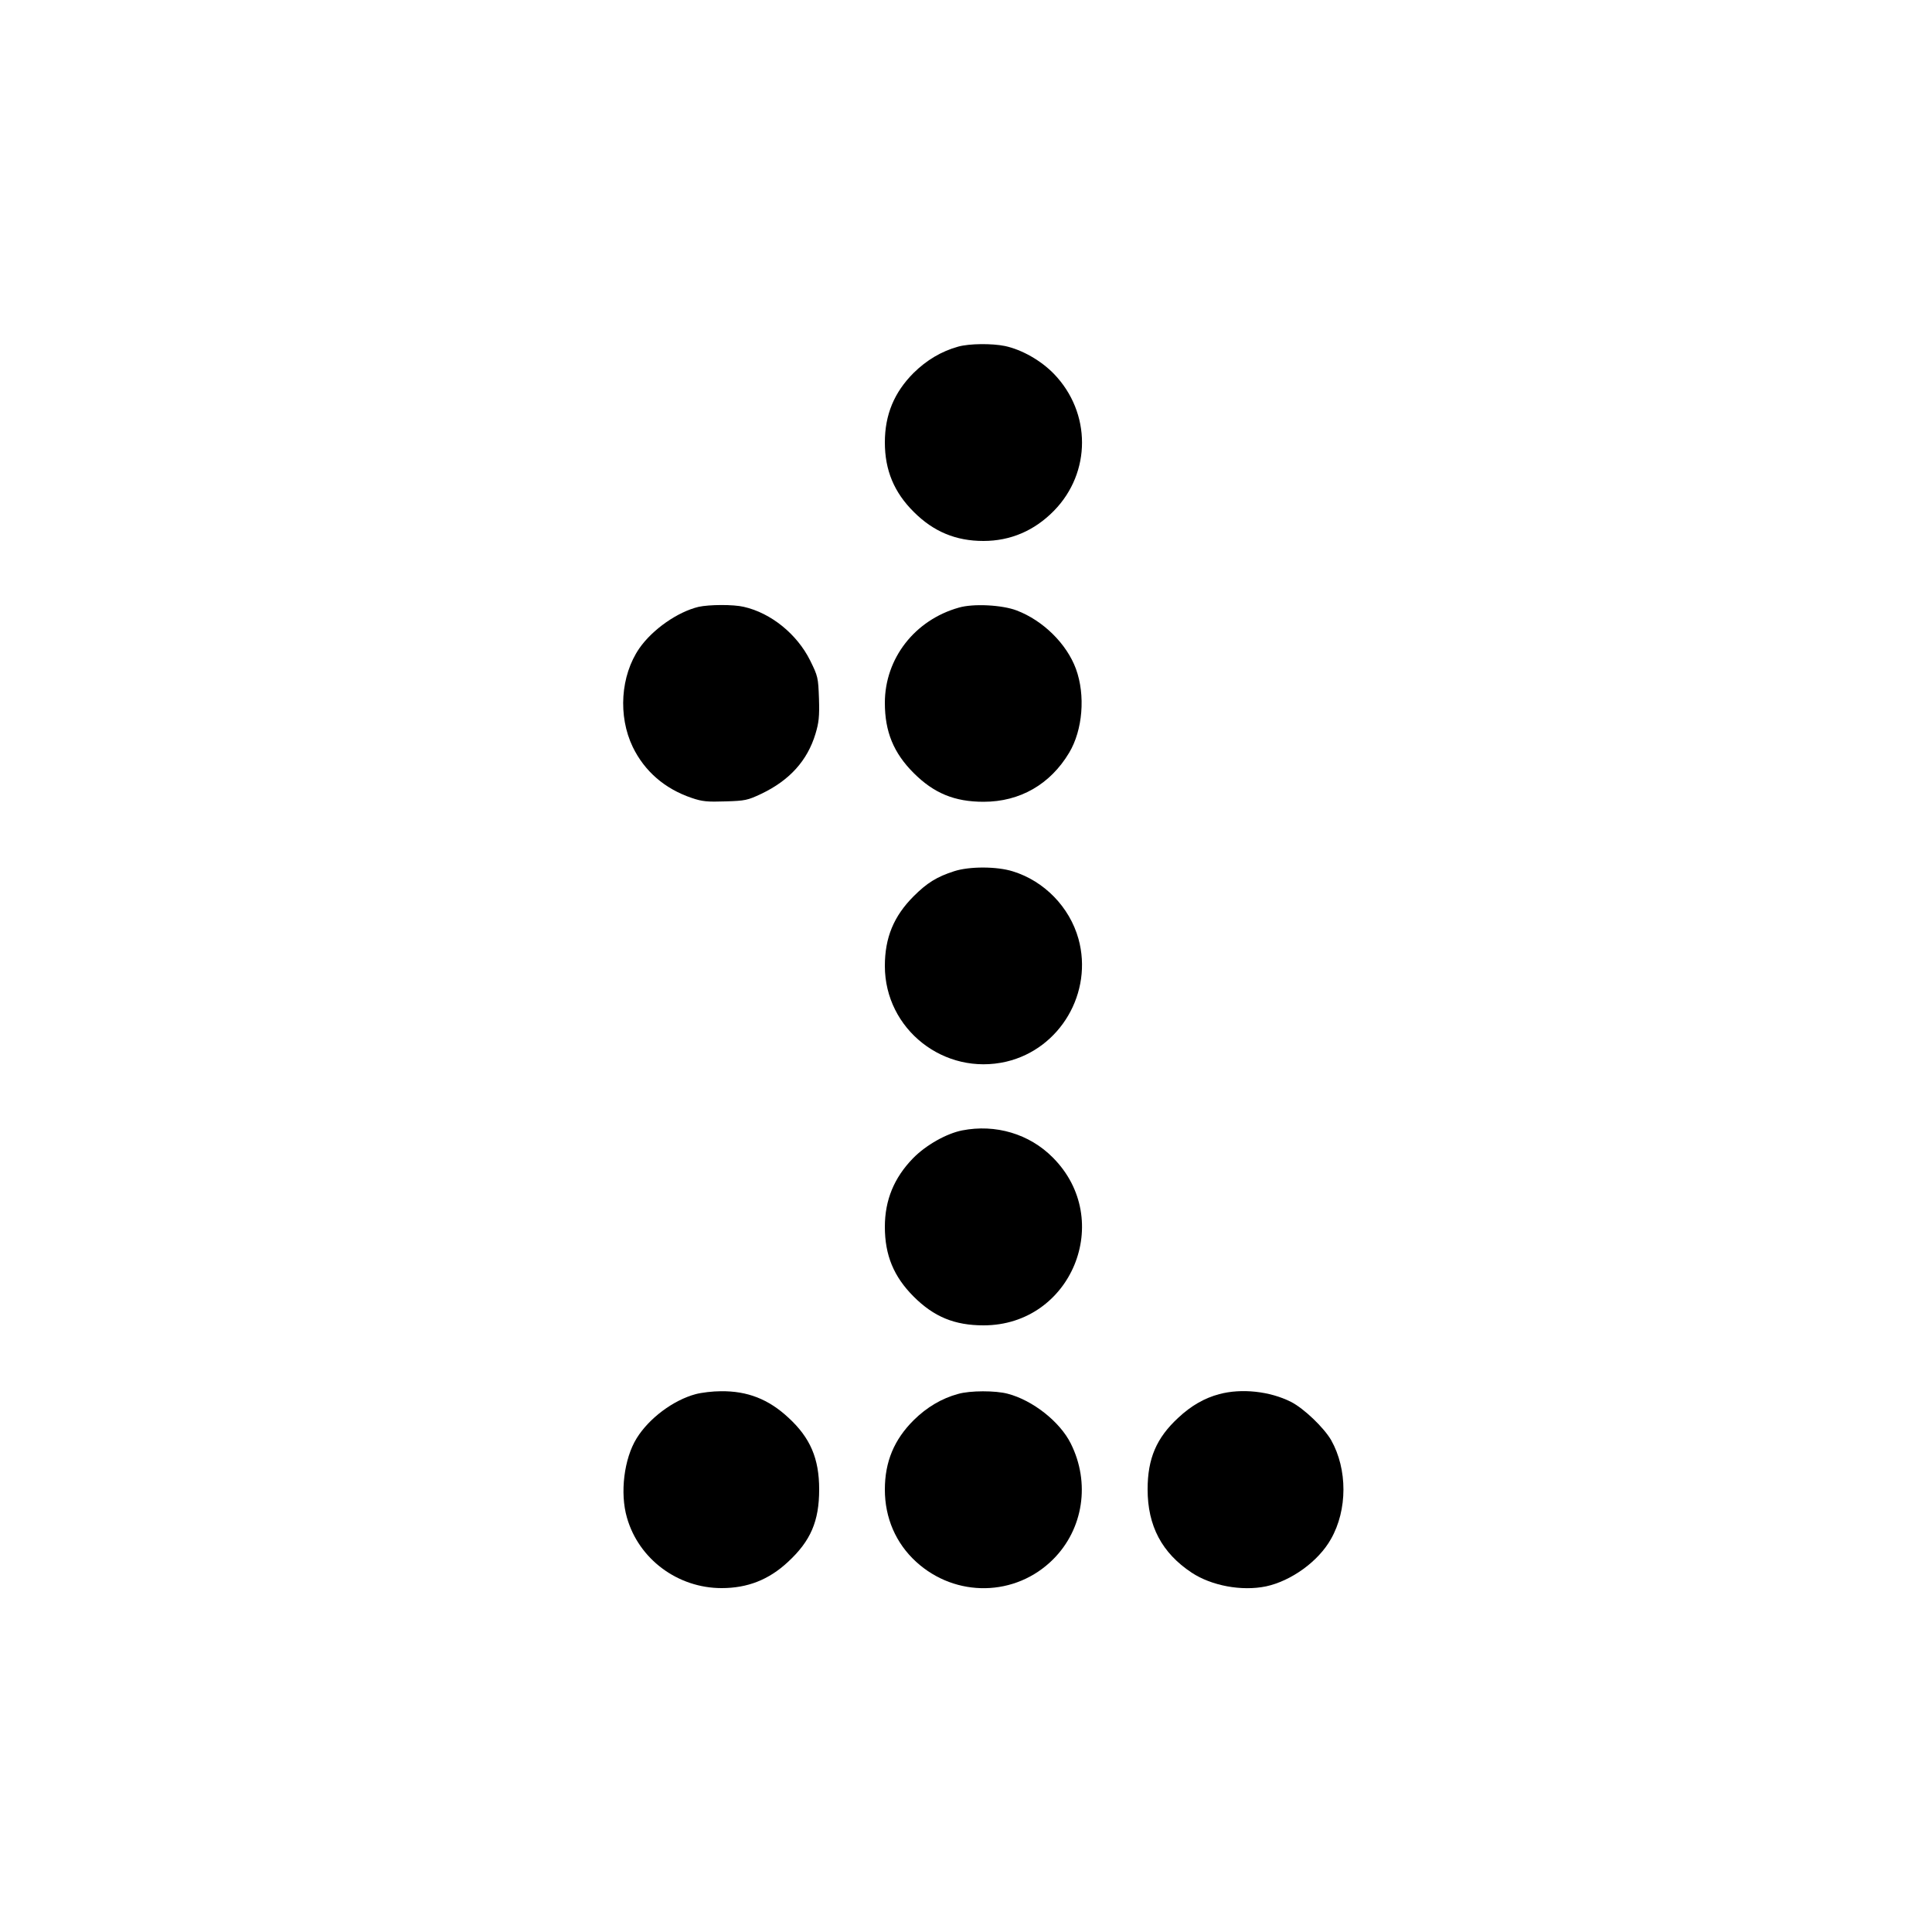
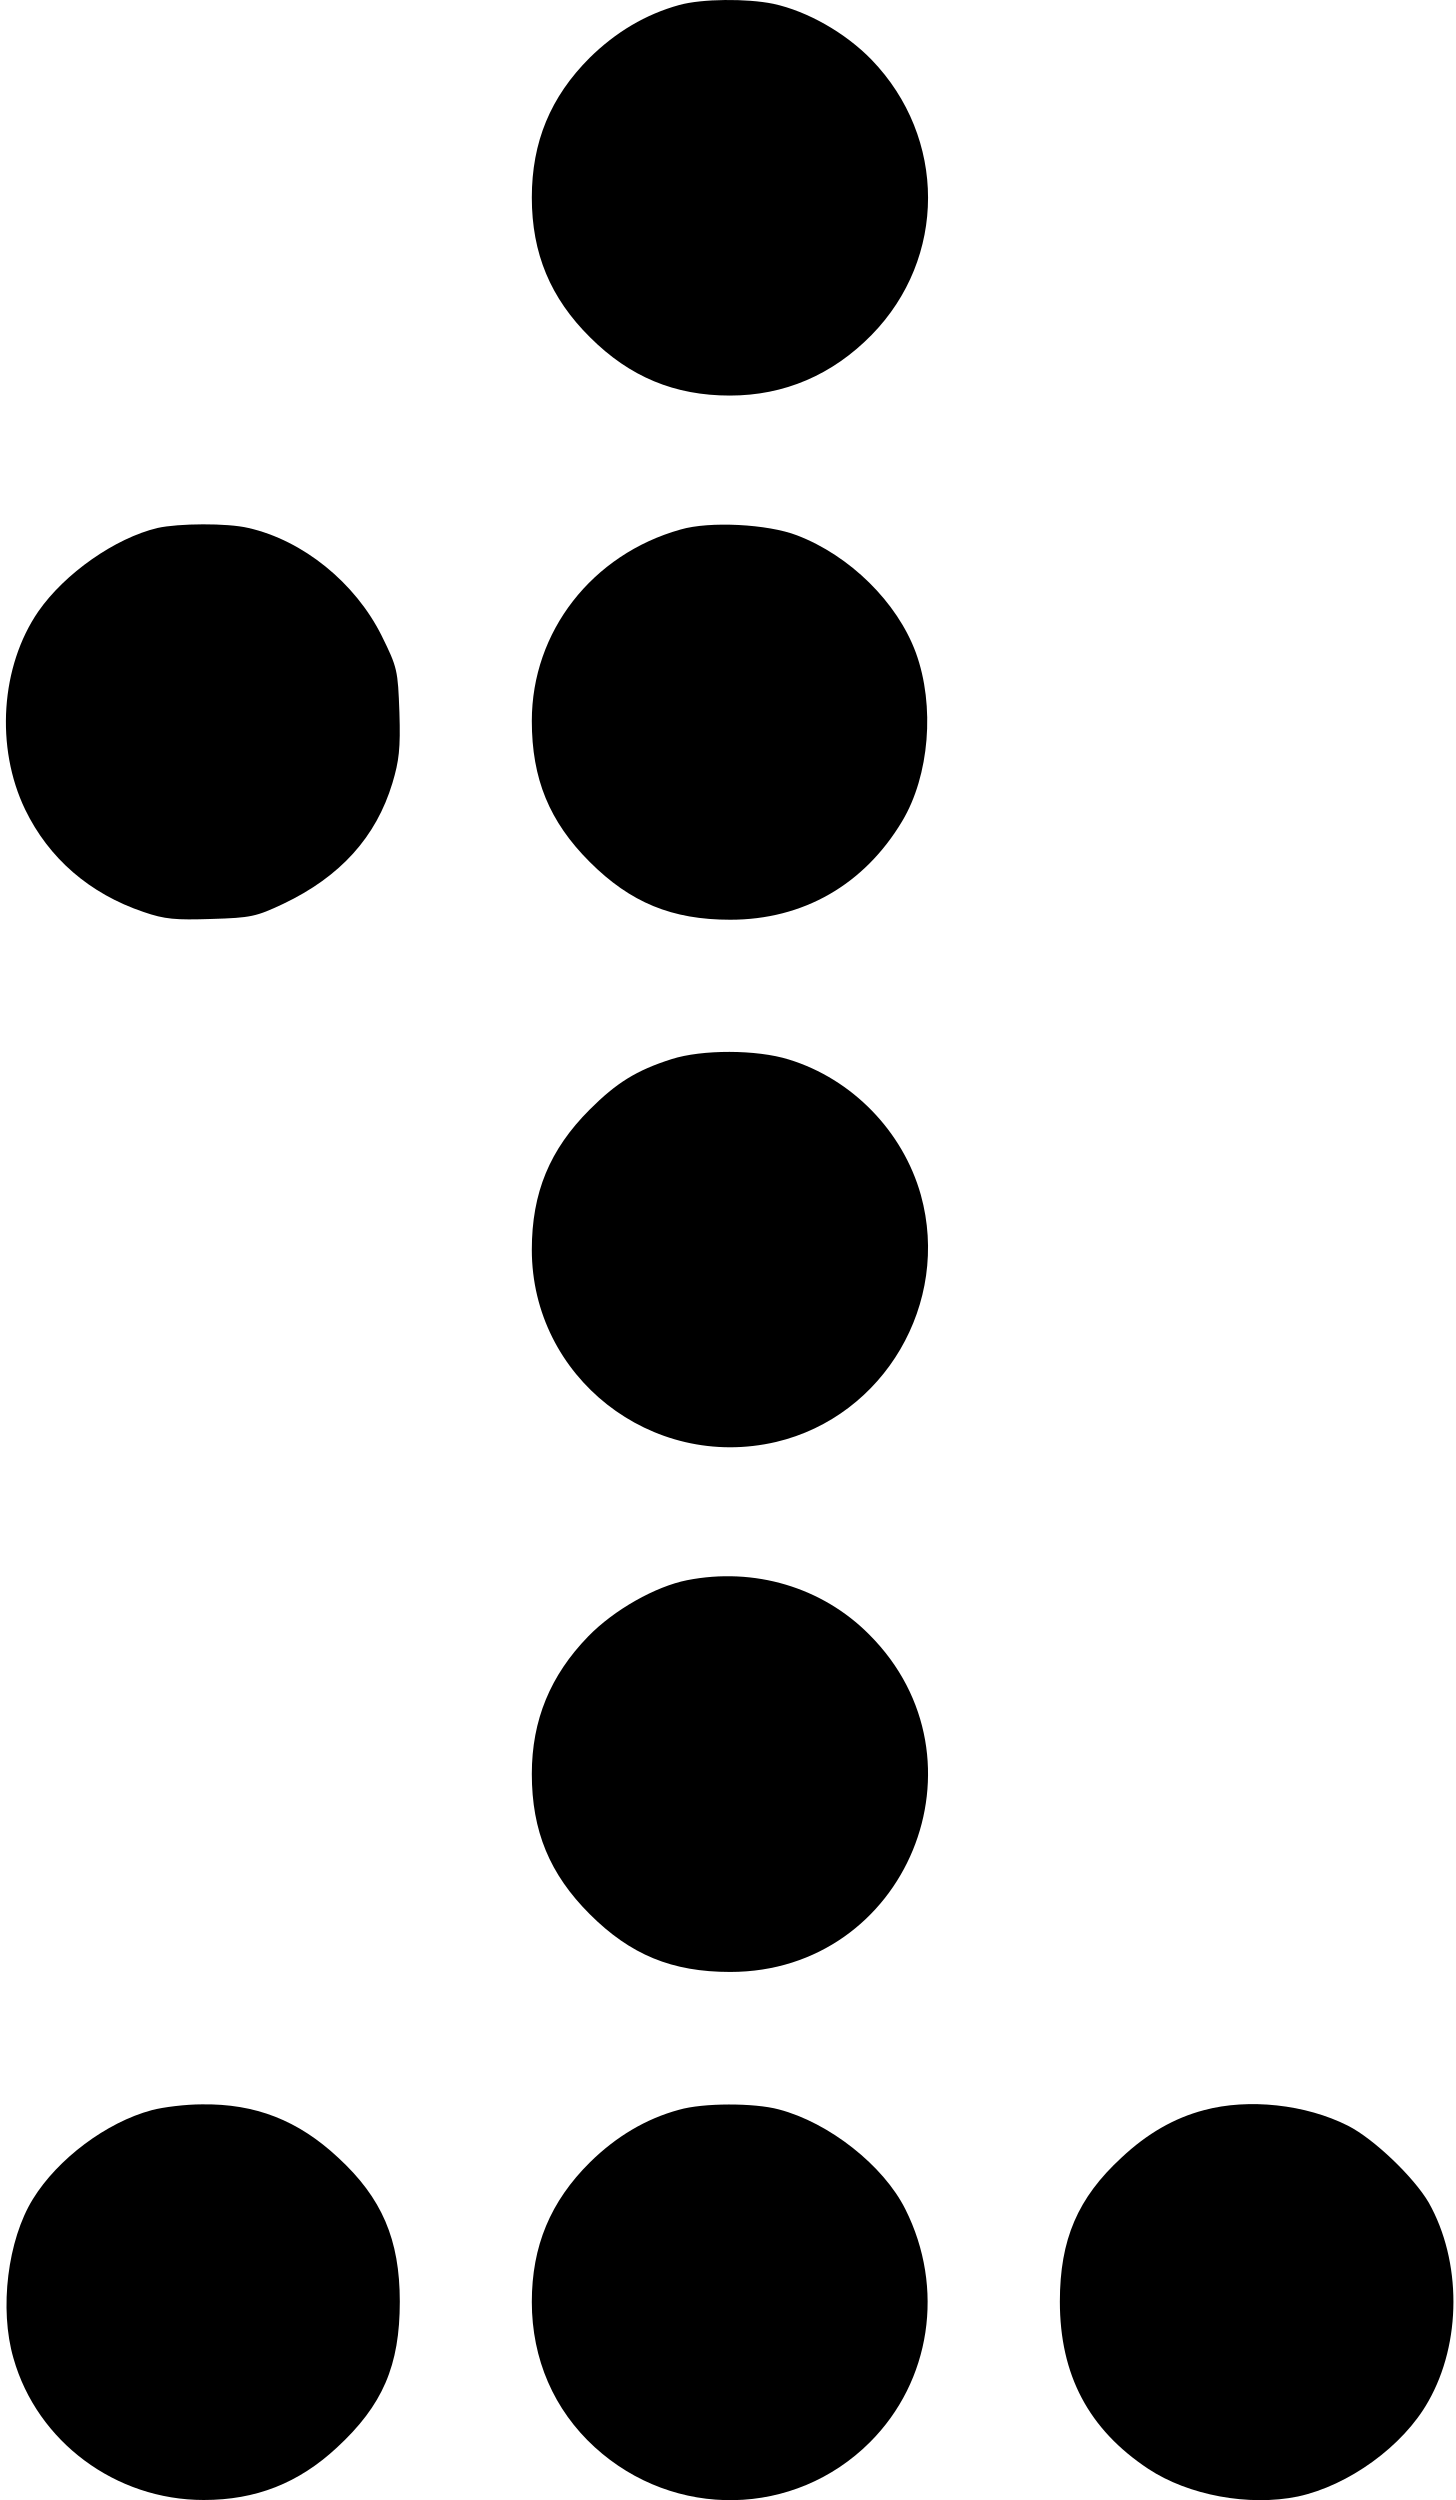
- <svg xmlns="http://www.w3.org/2000/svg" version="1.0" width="1000pt" height="1000pt" viewBox="0 0 1000 1000" preserveAspectRatio="xMidYMid meet">
+ <svg xmlns="http://www.w3.org/2000/svg" version="1.0" width="375" height="644" viewBox="324.5 178.12 367.99 643.88" preserveAspectRatio="xMidYMid meet">
  <style>
  :root { color: #000000; }
  @media (prefers-color-scheme: dark) {
    :root { color: #ffffff; }
  }
</style>
  <g transform="translate(0,1000) scale(0.1,-0.1)" fill="currentColor" stroke="none">
    <path d="M4960 8206 c-87 -24 -164 -70 -231 -136 -101 -101 -149 -217 -149 -360 0 -144 48 -259 150 -360 102 -102 218 -150 360 -150 140 0 264 53 365 156 194 198 194 508 0 709 -67 69 -165 125 -253 144 -68 14 -184 13 -242 -3z" />
    <path d="M3616 6859 c-109 -26 -239 -117 -307 -215 -97 -141 -111 -350 -34 -510 61 -126 166 -217 305 -264 55 -19 82 -21 175 -18 102 3 115 6 185 39 147 70 239 172 281 311 17 57 21 88 18 182 -4 109 -5 115 -46 198 -68 136 -202 245 -343 277 -54 13 -180 12 -234 0z" />
    <path d="M4963 6855 c-228 -64 -383 -263 -383 -493 0 -149 45 -259 149 -363 105 -105 212 -149 362 -149 188 0 345 90 443 254 70 117 85 297 35 434 -48 130 -170 250 -306 302 -75 29 -225 37 -300 15z" />
    <path d="M4940 5491 c-91 -29 -142 -61 -211 -130 -103 -103 -149 -214 -149 -361 0 -328 308 -570 629 -495 279 66 450 358 373 636 -46 164 -177 299 -340 349 -83 26 -224 26 -302 1z" />
    <path d="M4980 4149 c-81 -16 -188 -76 -255 -145 -97 -100 -145 -215 -145 -354 0 -147 46 -258 149 -361 105 -105 212 -149 362 -149 455 0 680 547 358 869 -121 122 -296 174 -469 140z" />
    <path d="M3601 2784 c-116 -31 -242 -125 -306 -229 -65 -105 -87 -283 -50 -410 61 -215 263 -365 490 -365 134 0 244 43 343 135 118 109 162 211 162 376 0 160 -46 267 -159 371 -103 96 -213 139 -351 137 -41 0 -99 -7 -129 -15z" />
    <path d="M4959 2785 c-85 -23 -162 -69 -229 -135 -102 -101 -150 -216 -150 -360 0 -147 57 -278 162 -374 205 -187 515 -181 709 13 157 157 193 397 91 600 -56 112 -196 223 -326 257 -63 17 -195 17 -257 -1z" />
    <path d="M6311 2784 c-76 -20 -146 -60 -212 -122 -113 -104 -159 -211 -159 -371 0 -189 74 -329 228 -431 103 -68 259 -97 385 -71 130 28 271 129 336 245 86 151 86 361 1 512 -38 65 -141 164 -208 198 -109 55 -256 71 -371 40z" />
  </g>
</svg>
